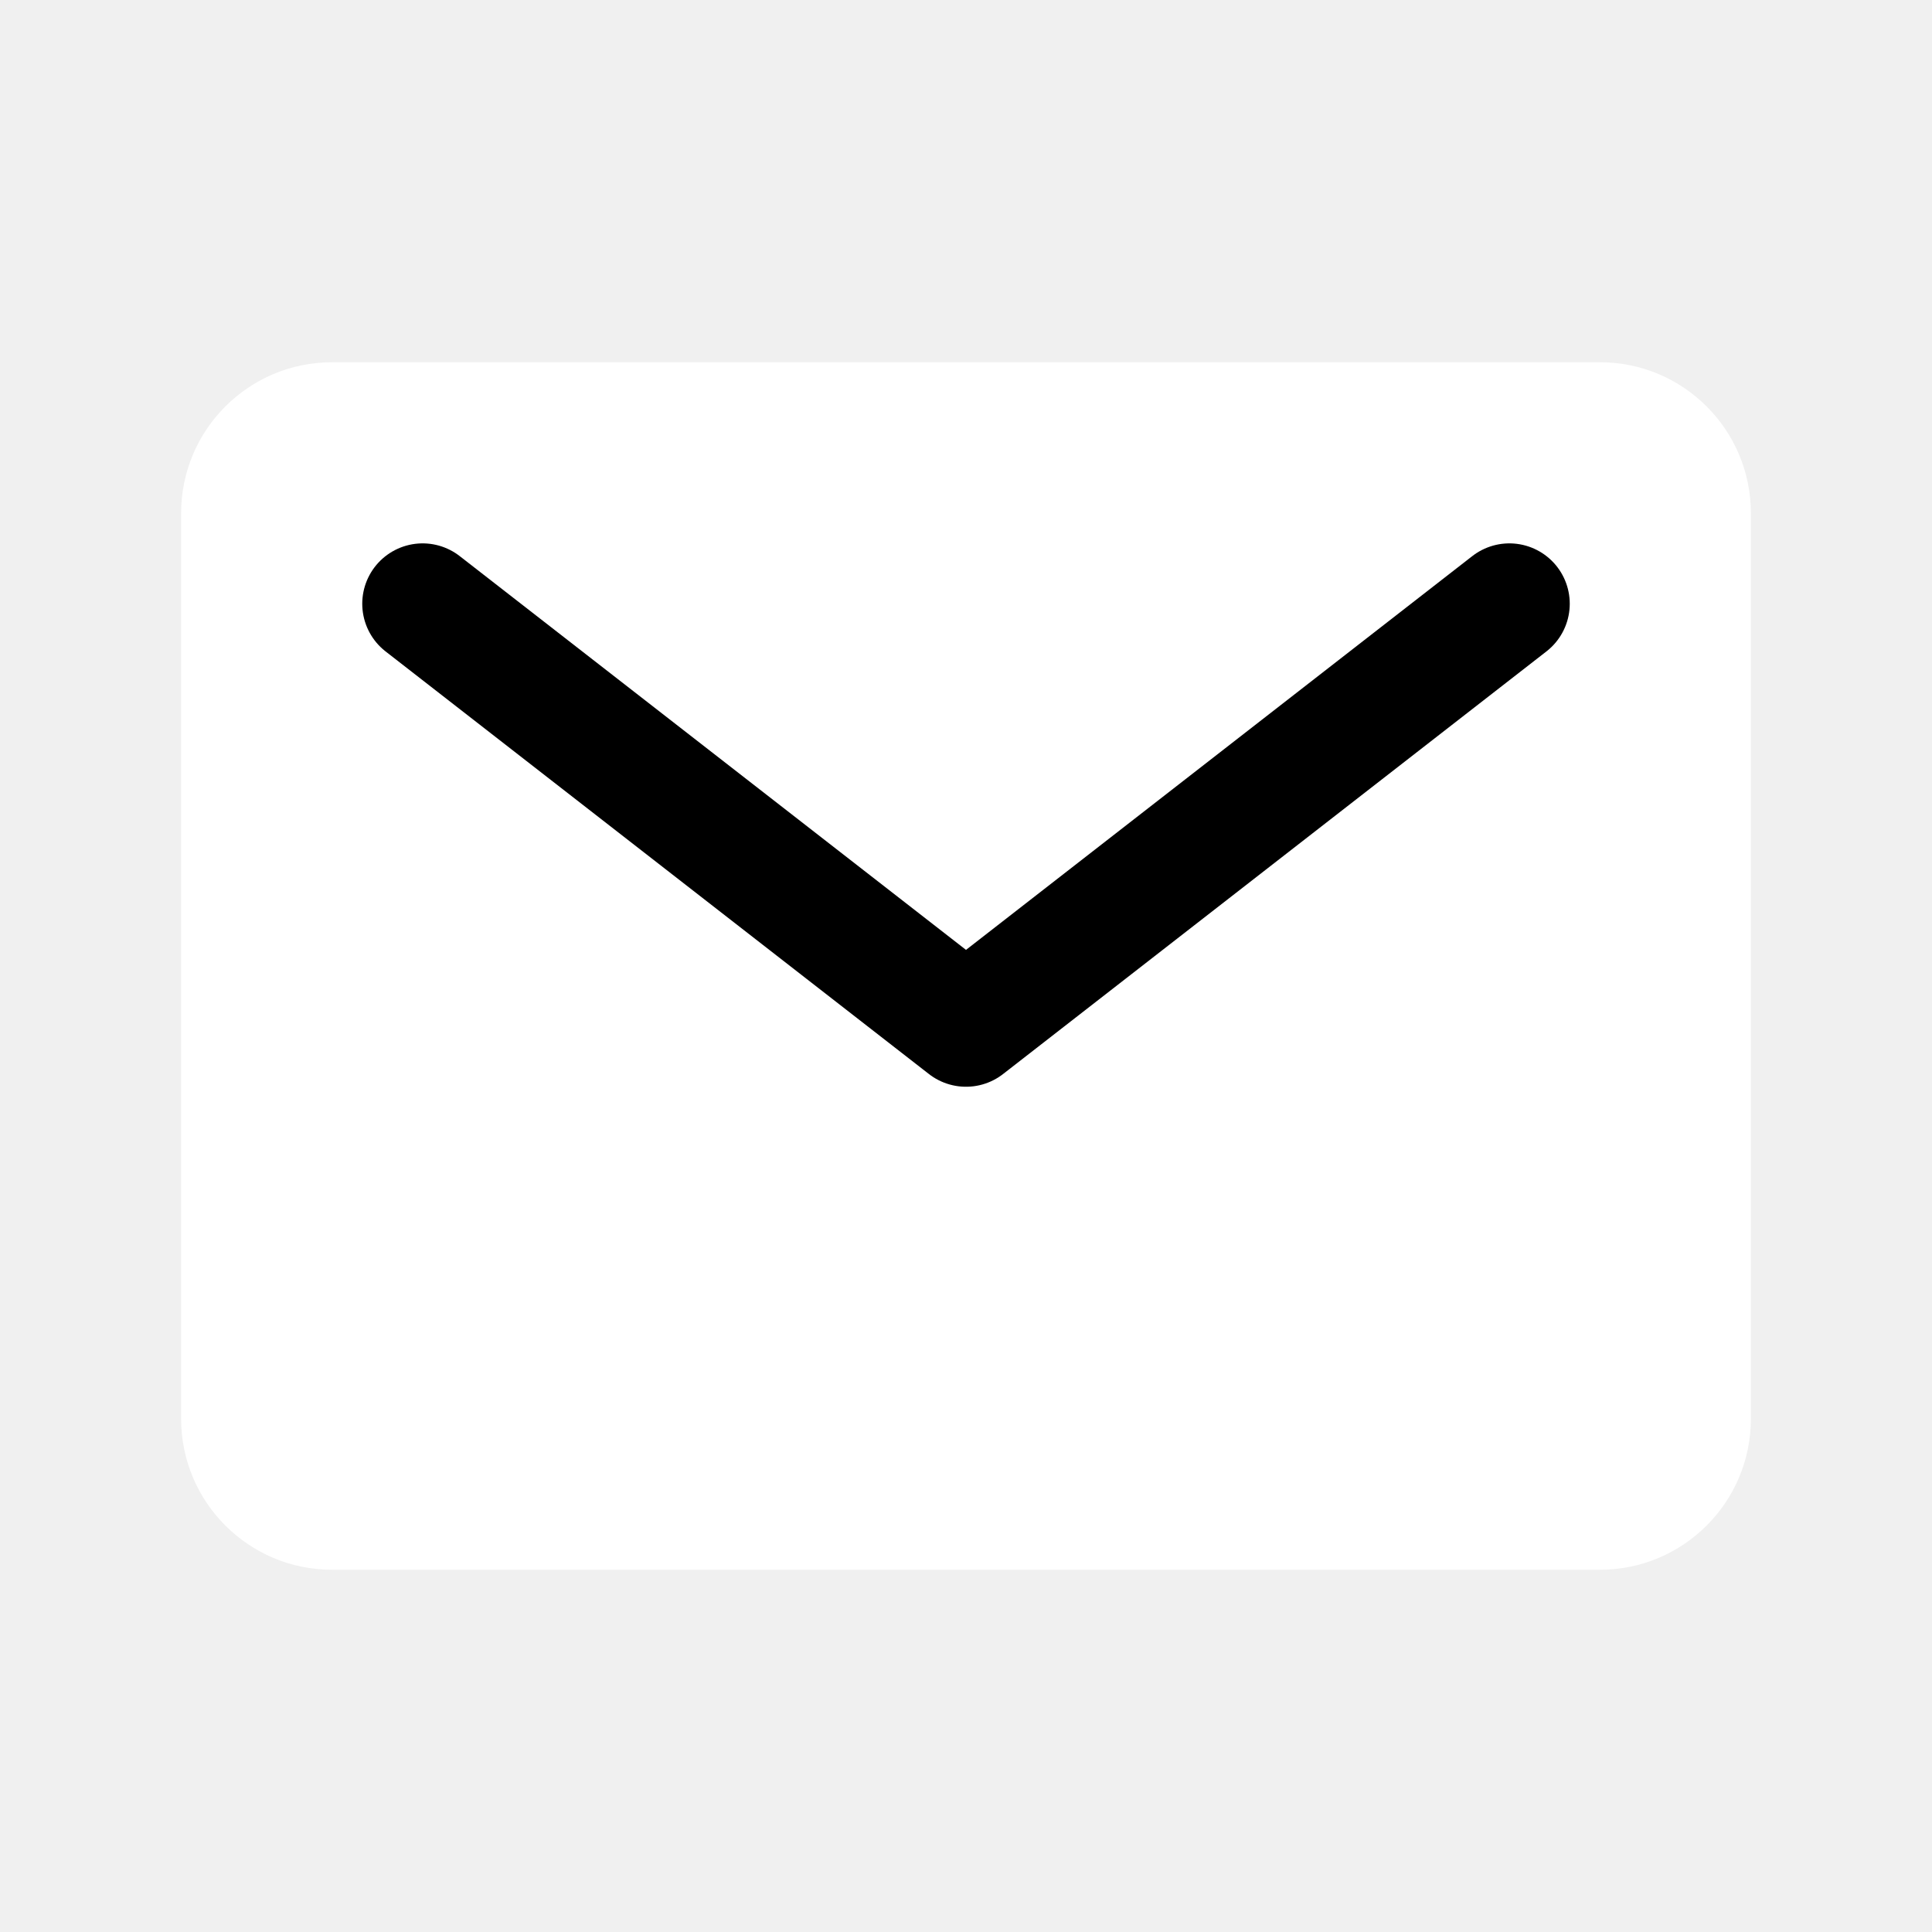
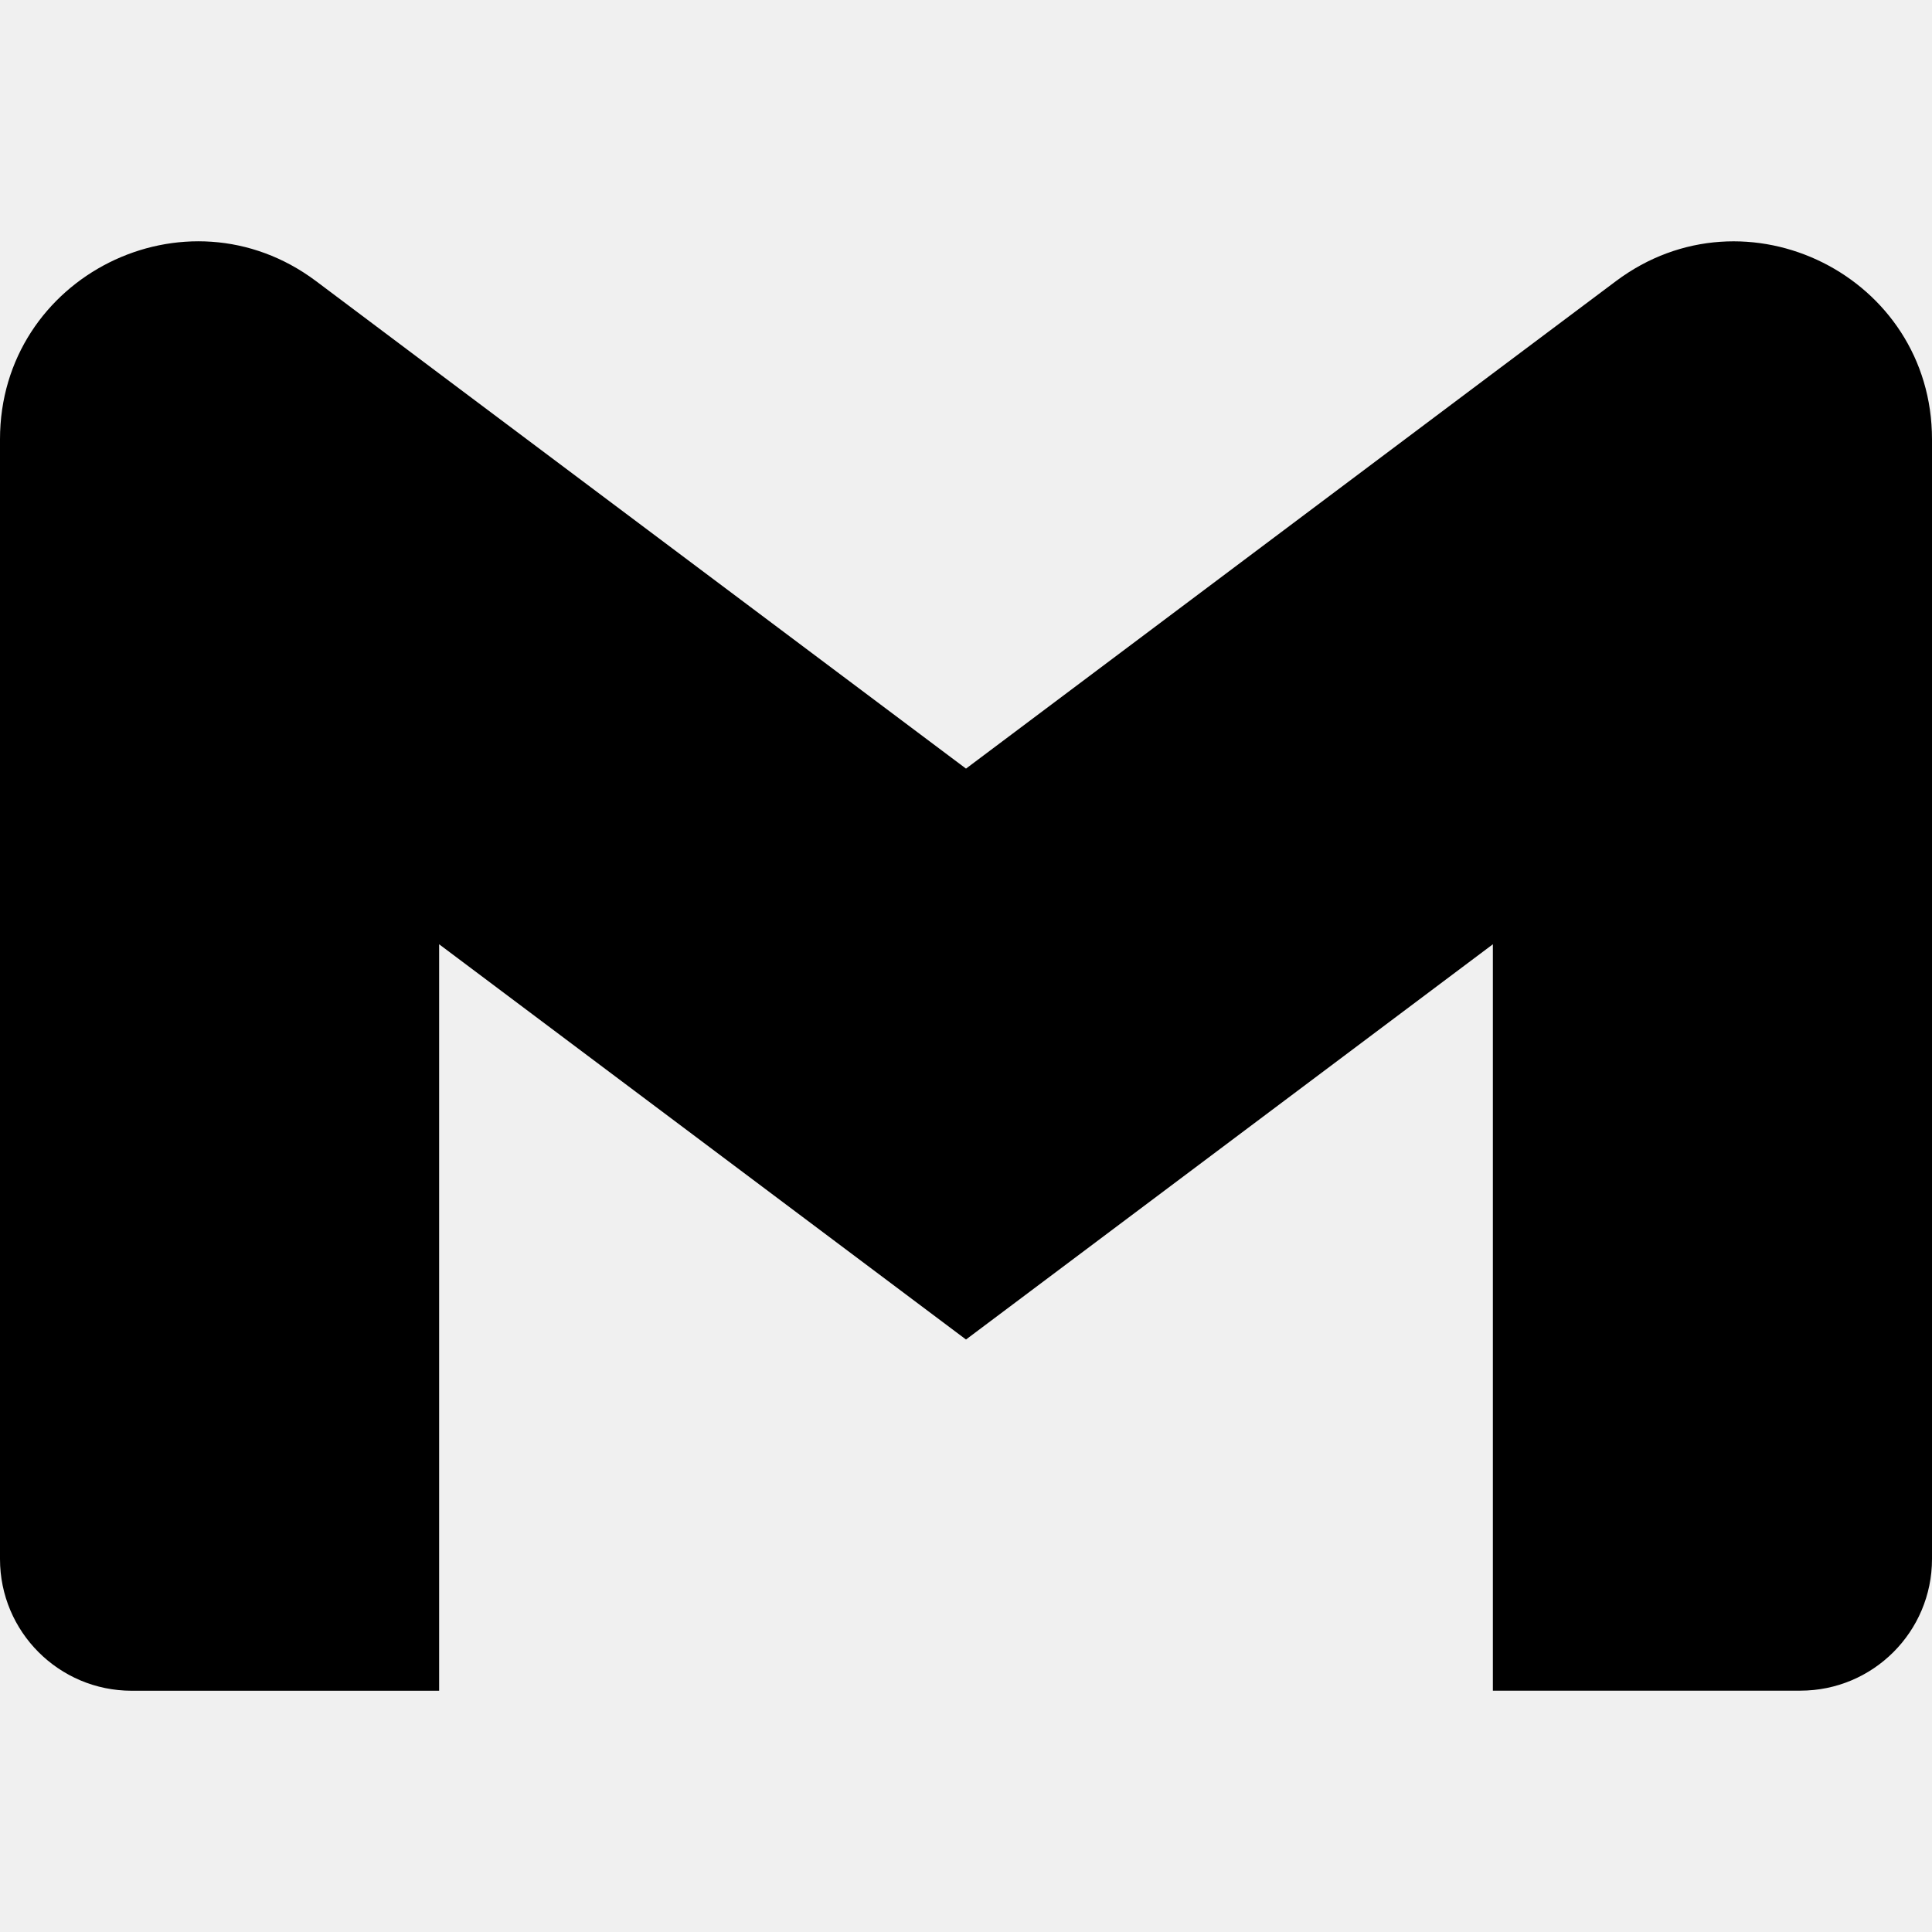
- <svg xmlns="http://www.w3.org/2000/svg" class="ionicon" viewBox="0 0 512 512">
-   <rect x="48" y="96" width="416" height="320" rx="40" ry="40" fill="#FFFFFF" stroke="none" stroke-linecap="round" stroke-linejoin="round" stroke-width="32" />
-   <path fill="none" stroke="currentColor" stroke-linecap="round" stroke-linejoin="round" stroke-width="32" d="M112 160l144 112 144-112" />
+ <svg xmlns="http://www.w3.org/2000/svg" class="mail-svg" width="800px" height="800px" viewBox="0 0 24 24" role="svg">
+   <path d="M24 5.457v13.909c0 .904-.732 1.636-1.636 1.636h-3.819V11.73L12 16.64l-6.545-4.91v9.273H1.636A1.636 1.636 0 0 1 0 19.366V5.457c0-2.023 2.309-3.178 3.927-1.964L5.455 4.64 12 9.548l6.545-4.91 1.528-1.145C21.69 2.28 24 3.434 24 5.457z" />
</svg>
